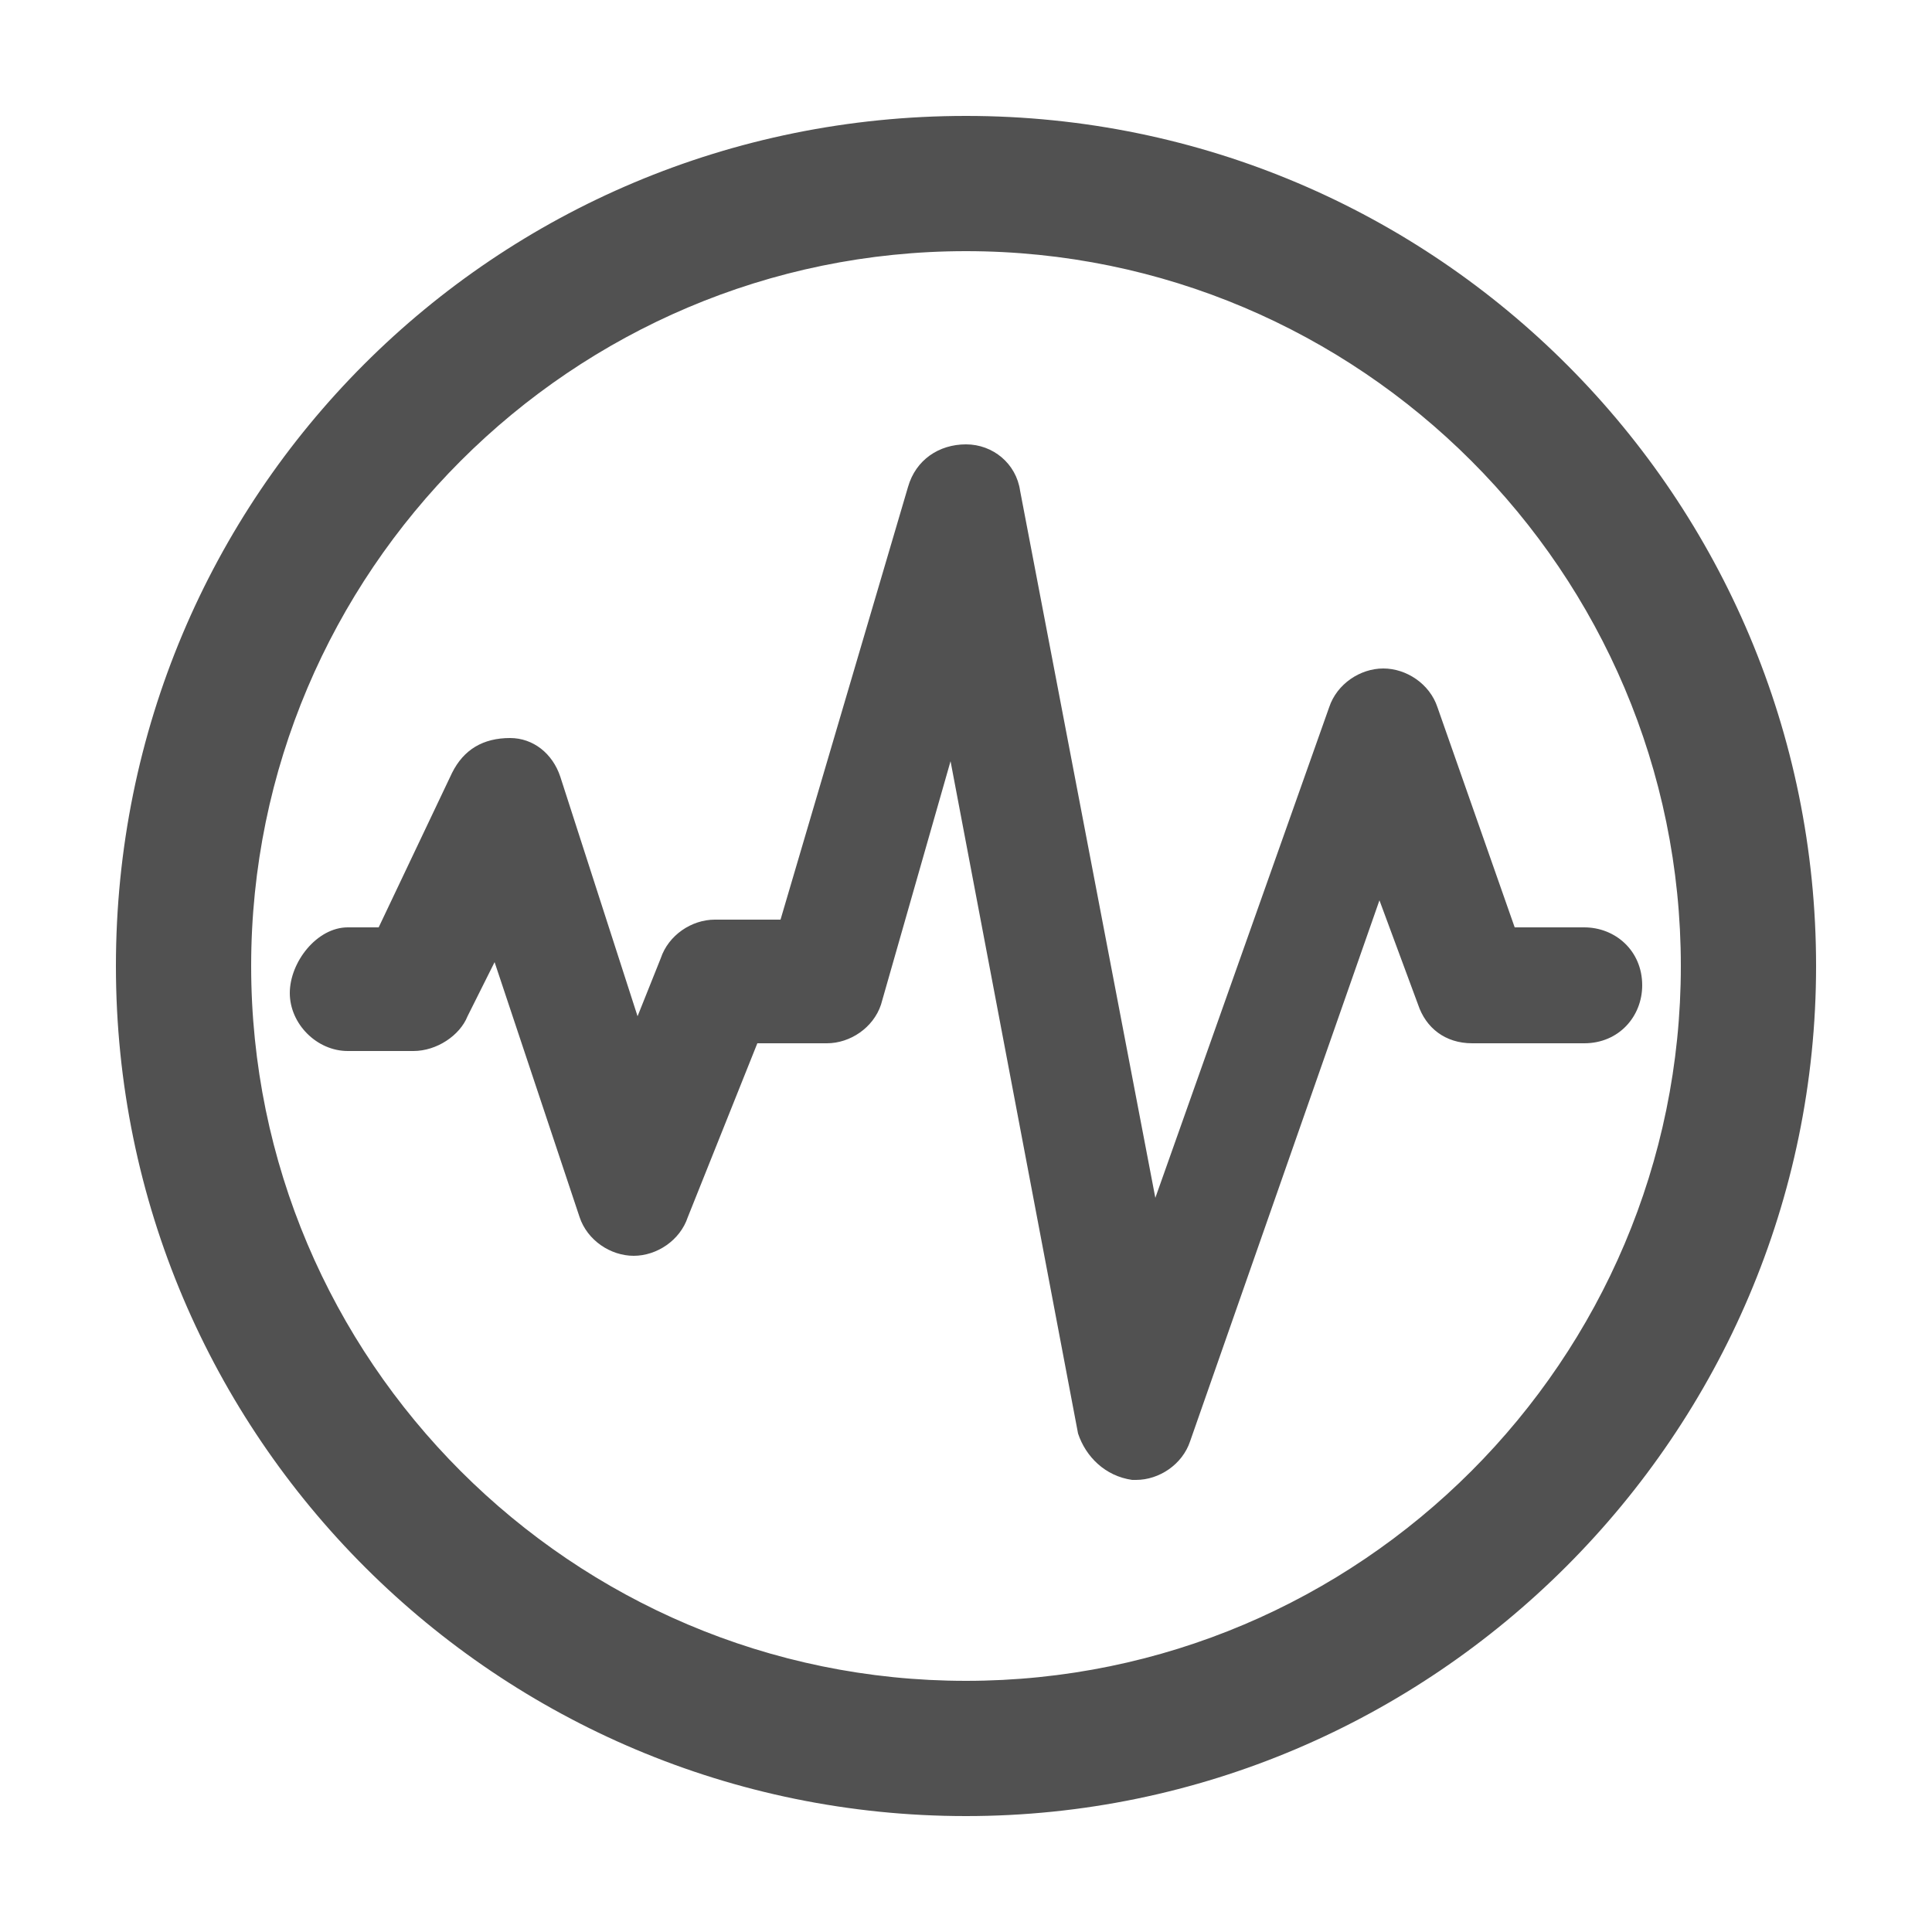
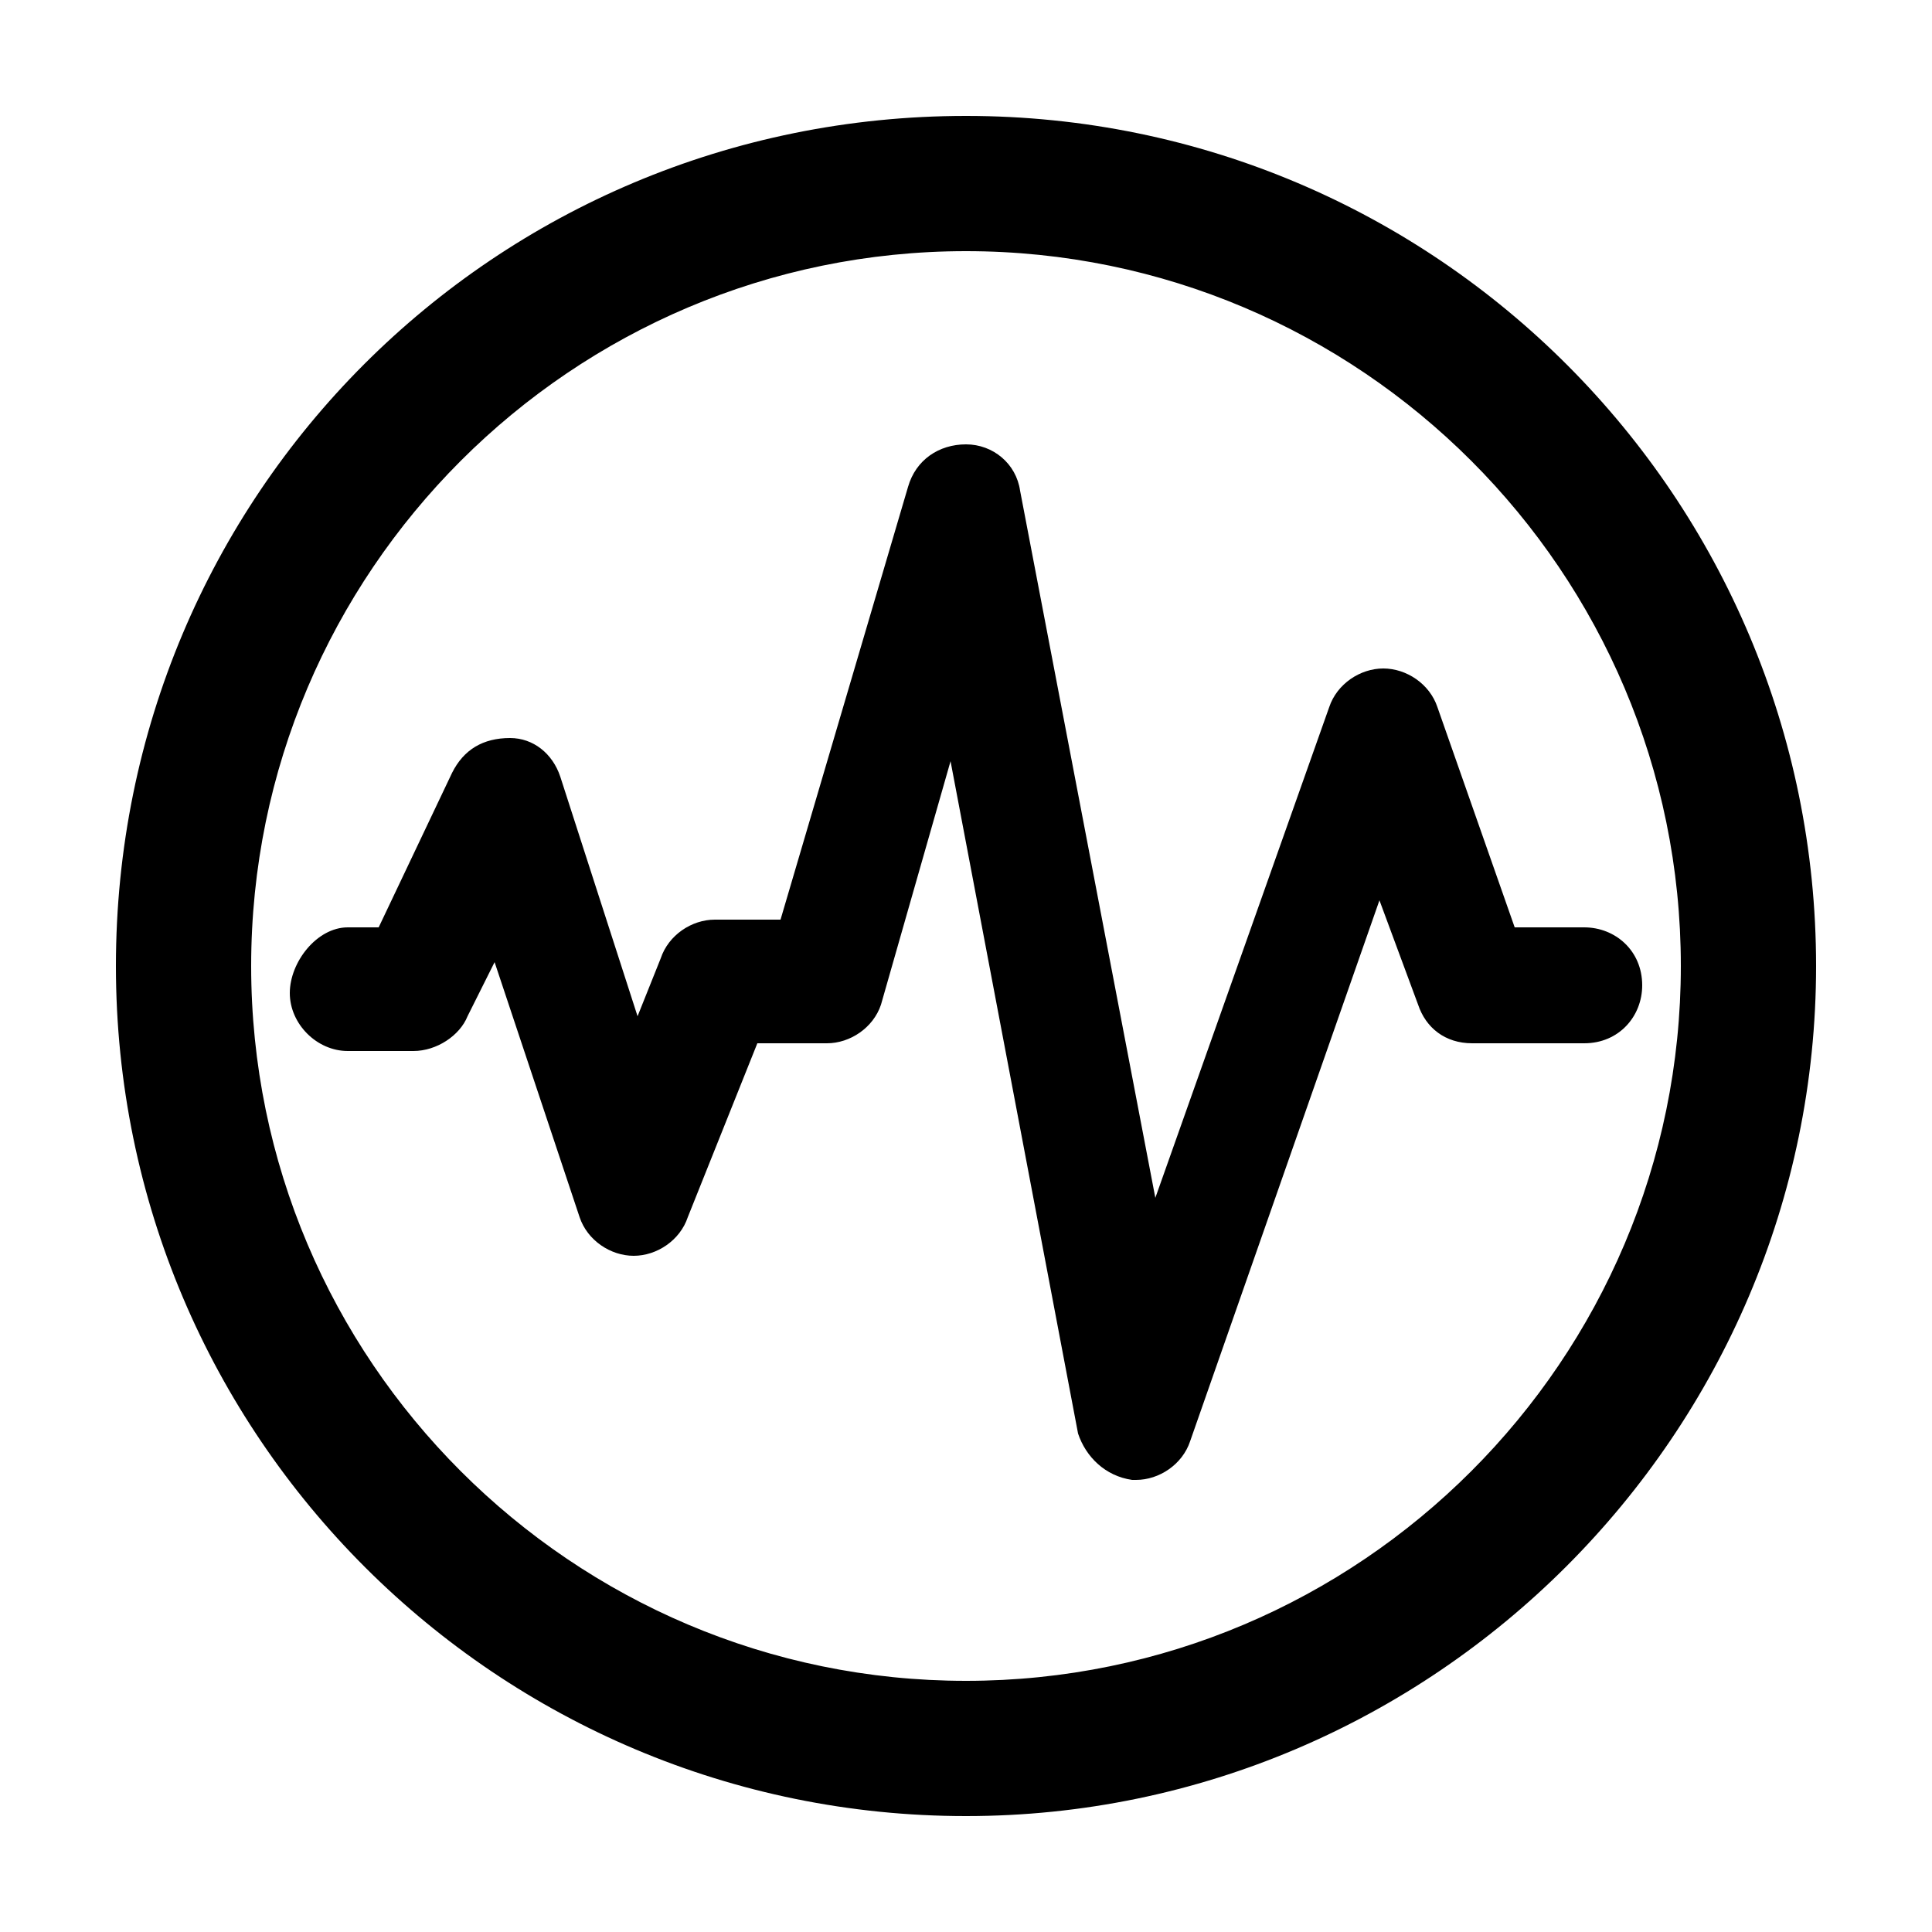
<svg xmlns="http://www.w3.org/2000/svg" t="1732508131604" class="icon" viewBox="0 0 1024 1024" version="1.1" p-id="5142" width="200" height="200">
-   <path d="M512 133.12c208.896 0 378.88 169.984 378.88 378.88S720.896 890.88 512 890.88 133.12 720.896 133.12 512 303.104 133.12 512 133.12M512 61.44C262.144 61.44 61.44 262.144 61.44 512s202.752 450.56 450.56 450.56 450.56-202.752 450.56-450.56S761.856 61.44 512 61.44z" p-id="5143" fill="#515151" />
-   <path d="M602.112 784.384h-2.048c-14.336-2.048-24.576-12.288-28.672-24.576l-67.584-356.352-36.864 129.024c-4.096 12.288-16.384 20.48-28.672 20.48h-36.864l-36.864 92.16c-4.096 12.288-16.384 20.48-28.672 20.48-12.288 0-24.576-8.192-28.672-20.48l-45.056-135.168-14.336 28.672c-4.096 10.24-16.384 18.432-28.672 18.432H184.32c-16.384 0-30.72-14.336-30.72-30.72S167.936 491.52 184.32 491.52h16.384l38.912-81.92c6.144-12.288 16.384-18.432 30.72-18.432 12.288 0 22.528 8.192 26.624 20.48l40.96 126.976 12.288-30.72c4.096-12.288 16.384-20.48 28.672-20.48h34.816l67.584-229.376c4.096-14.336 16.384-22.528 30.72-22.528s26.624 10.24 28.672 24.576L612.352 634.88l92.16-260.096c4.096-12.288 16.384-20.48 28.672-20.48 12.288 0 24.576 8.192 28.672 20.48l40.96 116.736H839.68c16.384 0 30.72 12.288 30.72 30.72 0 16.384-12.288 30.72-30.72 30.72h-59.392c-14.336 0-24.576-8.192-28.672-20.48l-20.48-55.296-100.352 286.72c-4.096 12.288-16.384 20.48-28.672 20.48z" p-id="5144" fill="#515151" />
+   <path d="M512 133.12c208.896 0 378.88 169.984 378.88 378.88S720.896 890.88 512 890.88 133.12 720.896 133.12 512 303.104 133.12 512 133.12M512 61.44C262.144 61.44 61.44 262.144 61.44 512s202.752 450.56 450.56 450.56 450.56-202.752 450.56-450.56S761.856 61.44 512 61.44z" p-id="5143" fill="" />
+   <path d="M602.112 784.384h-2.048c-14.336-2.048-24.576-12.288-28.672-24.576l-67.584-356.352-36.864 129.024c-4.096 12.288-16.384 20.48-28.672 20.48h-36.864l-36.864 92.16c-4.096 12.288-16.384 20.48-28.672 20.48-12.288 0-24.576-8.192-28.672-20.48l-45.056-135.168-14.336 28.672c-4.096 10.24-16.384 18.432-28.672 18.432H184.32c-16.384 0-30.72-14.336-30.72-30.72S167.936 491.52 184.32 491.52h16.384l38.912-81.92c6.144-12.288 16.384-18.432 30.72-18.432 12.288 0 22.528 8.192 26.624 20.48l40.96 126.976 12.288-30.72c4.096-12.288 16.384-20.48 28.672-20.48h34.816l67.584-229.376c4.096-14.336 16.384-22.528 30.72-22.528s26.624 10.24 28.672 24.576L612.352 634.88l92.16-260.096c4.096-12.288 16.384-20.48 28.672-20.48 12.288 0 24.576 8.192 28.672 20.48l40.96 116.736H839.68c16.384 0 30.72 12.288 30.72 30.72 0 16.384-12.288 30.72-30.72 30.72h-59.392c-14.336 0-24.576-8.192-28.672-20.48l-20.48-55.296-100.352 286.72c-4.096 12.288-16.384 20.48-28.672 20.48z" p-id="5144" fill="" />
</svg>
